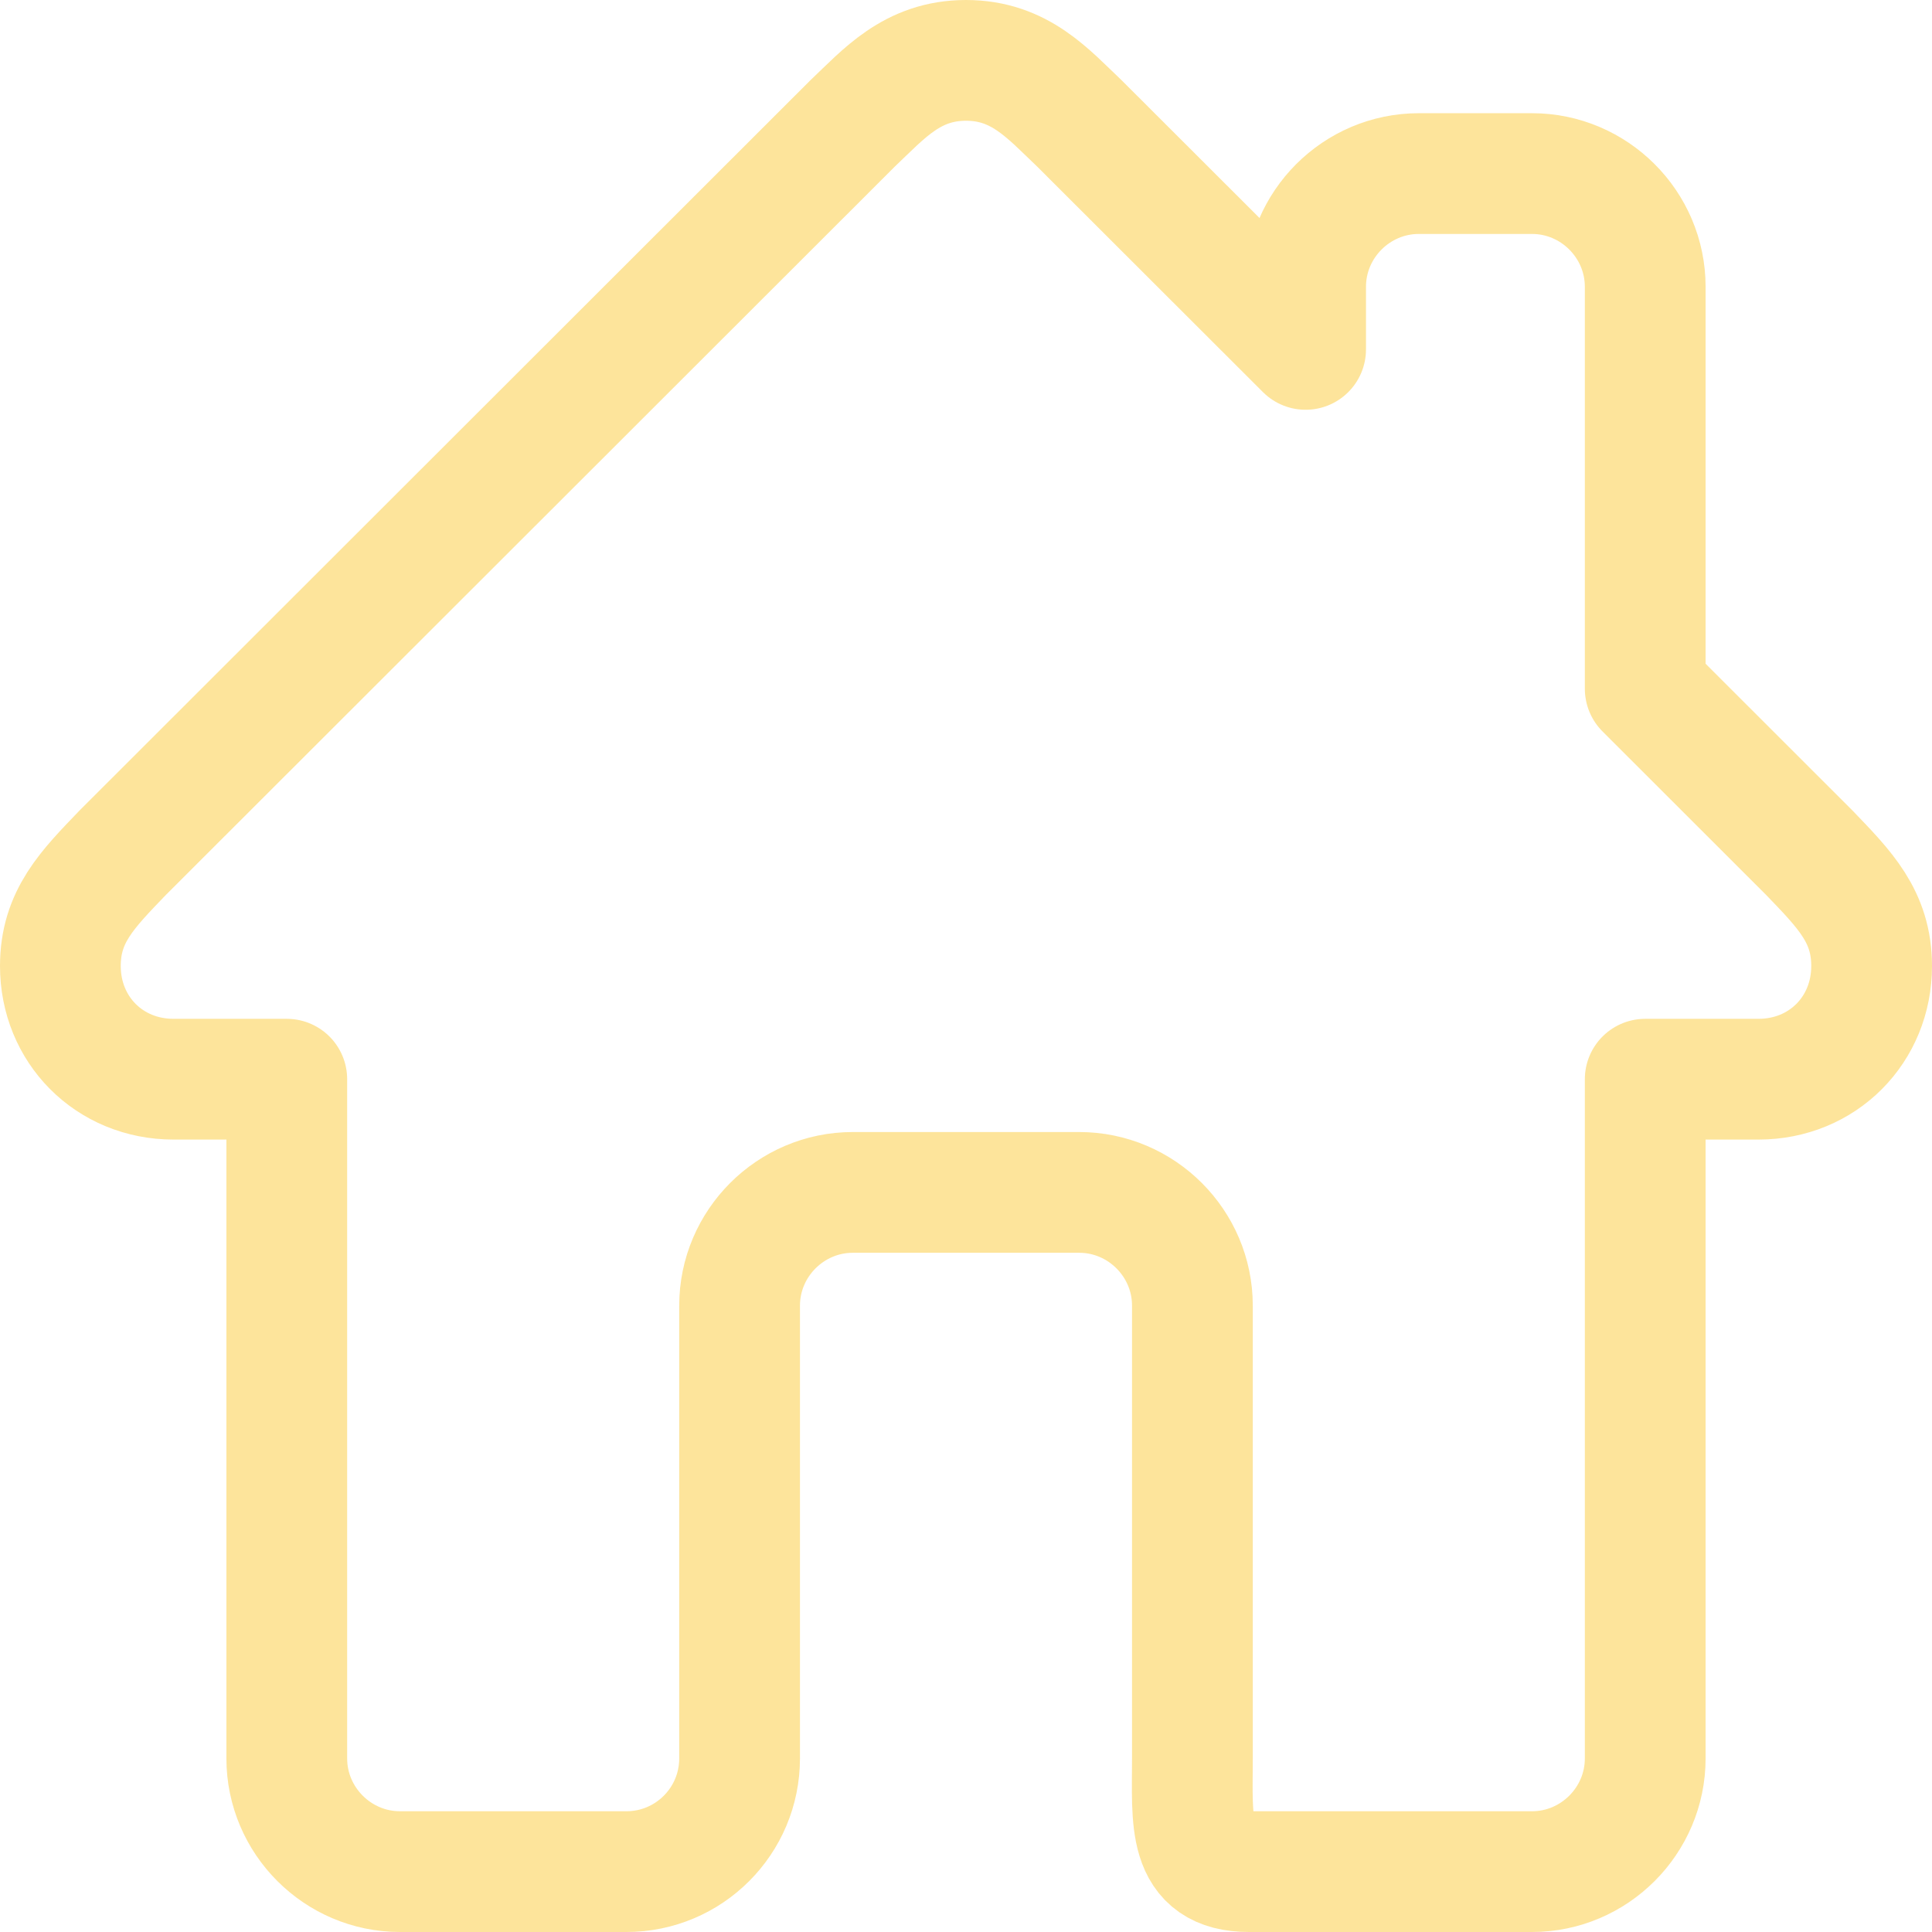
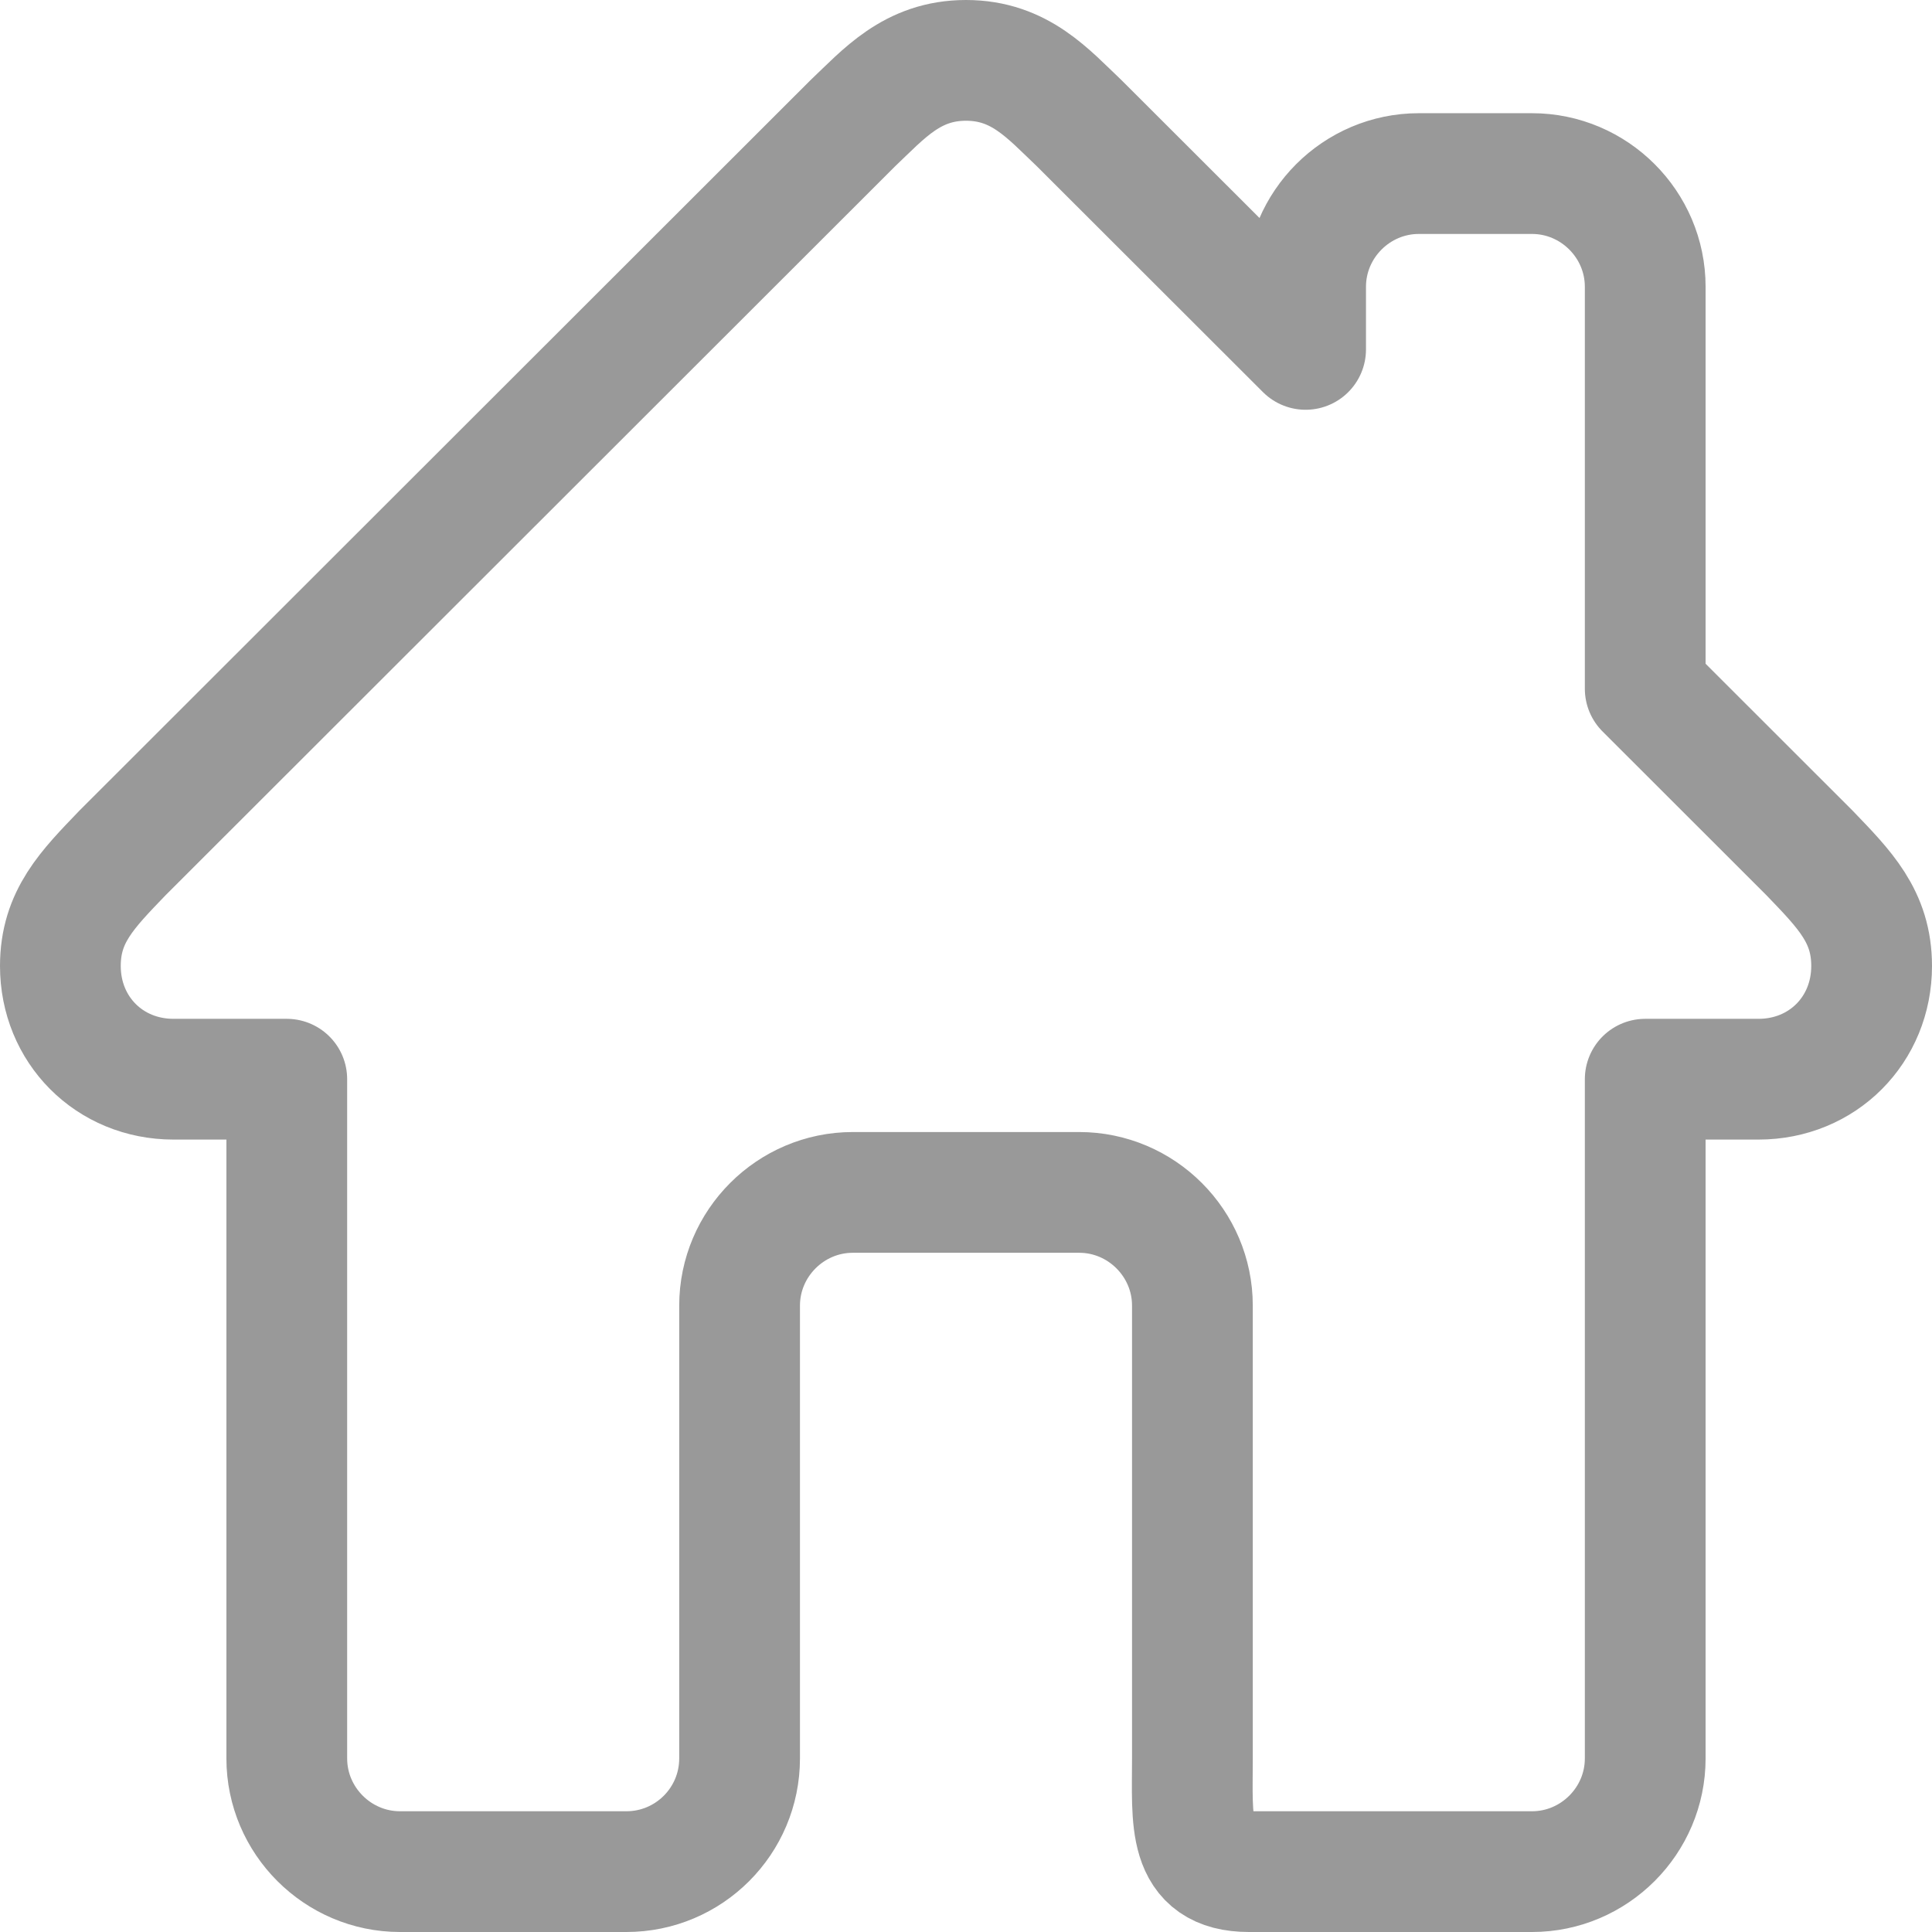
<svg xmlns="http://www.w3.org/2000/svg" width="32" height="32" viewBox="0 0 32 32" fill="none">
-   <path d="M29.969 14.125L27.25 11.408V4.75C27.25 3.719 26.406 2.875 25.375 2.875H23.5C22.469 2.875 21.625 3.719 21.625 4.75V5.787L17.875 2.041C17.363 1.557 16.894 1 16 1C15.106 1 14.637 1.557 14.125 2.041L2.031 14.125C1.446 14.734 1 15.179 1 16C1 17.056 1.81 17.875 2.875 17.875H4.75V29.125C4.75 30.156 5.594 31 6.625 31H10.375C11.411 31 12.25 30.16 12.25 29.125V21.625C12.25 20.594 13.094 19.75 14.125 19.75H17.875C18.906 19.75 19.75 20.594 19.75 21.625V29.125C19.75 30.16 19.652 31 20.688 31H25.375C26.406 31 27.25 30.156 27.25 29.125V17.875H29.125C30.19 17.875 31 17.056 31 16C31 15.179 30.554 14.734 29.969 14.125Z" stroke="#FBBC05" stroke-opacity="0.4" stroke-width="2" stroke-linejoin="round" />
+   <path d="M29.969 14.125L27.25 11.408V4.75C27.25 3.719 26.406 2.875 25.375 2.875H23.5C22.469 2.875 21.625 3.719 21.625 4.75V5.787L17.875 2.041C17.363 1.557 16.894 1 16 1C15.106 1 14.637 1.557 14.125 2.041L2.031 14.125C1.446 14.734 1 15.179 1 16C1 17.056 1.81 17.875 2.875 17.875H4.75V29.125C4.75 30.156 5.594 31 6.625 31H10.375C11.411 31 12.25 30.16 12.25 29.125V21.625C12.25 20.594 13.094 19.75 14.125 19.75H17.875C18.906 19.75 19.75 20.594 19.75 21.625V29.125C19.75 30.16 19.652 31 20.688 31H25.375C26.406 31 27.25 30.156 27.25 29.125V17.875H29.125C30.19 17.875 31 17.056 31 16C31 15.179 30.554 14.734 29.969 14.125Z" stroke="black" stroke-opacity="0.4" stroke-width="2" stroke-linejoin="round" />
</svg>
